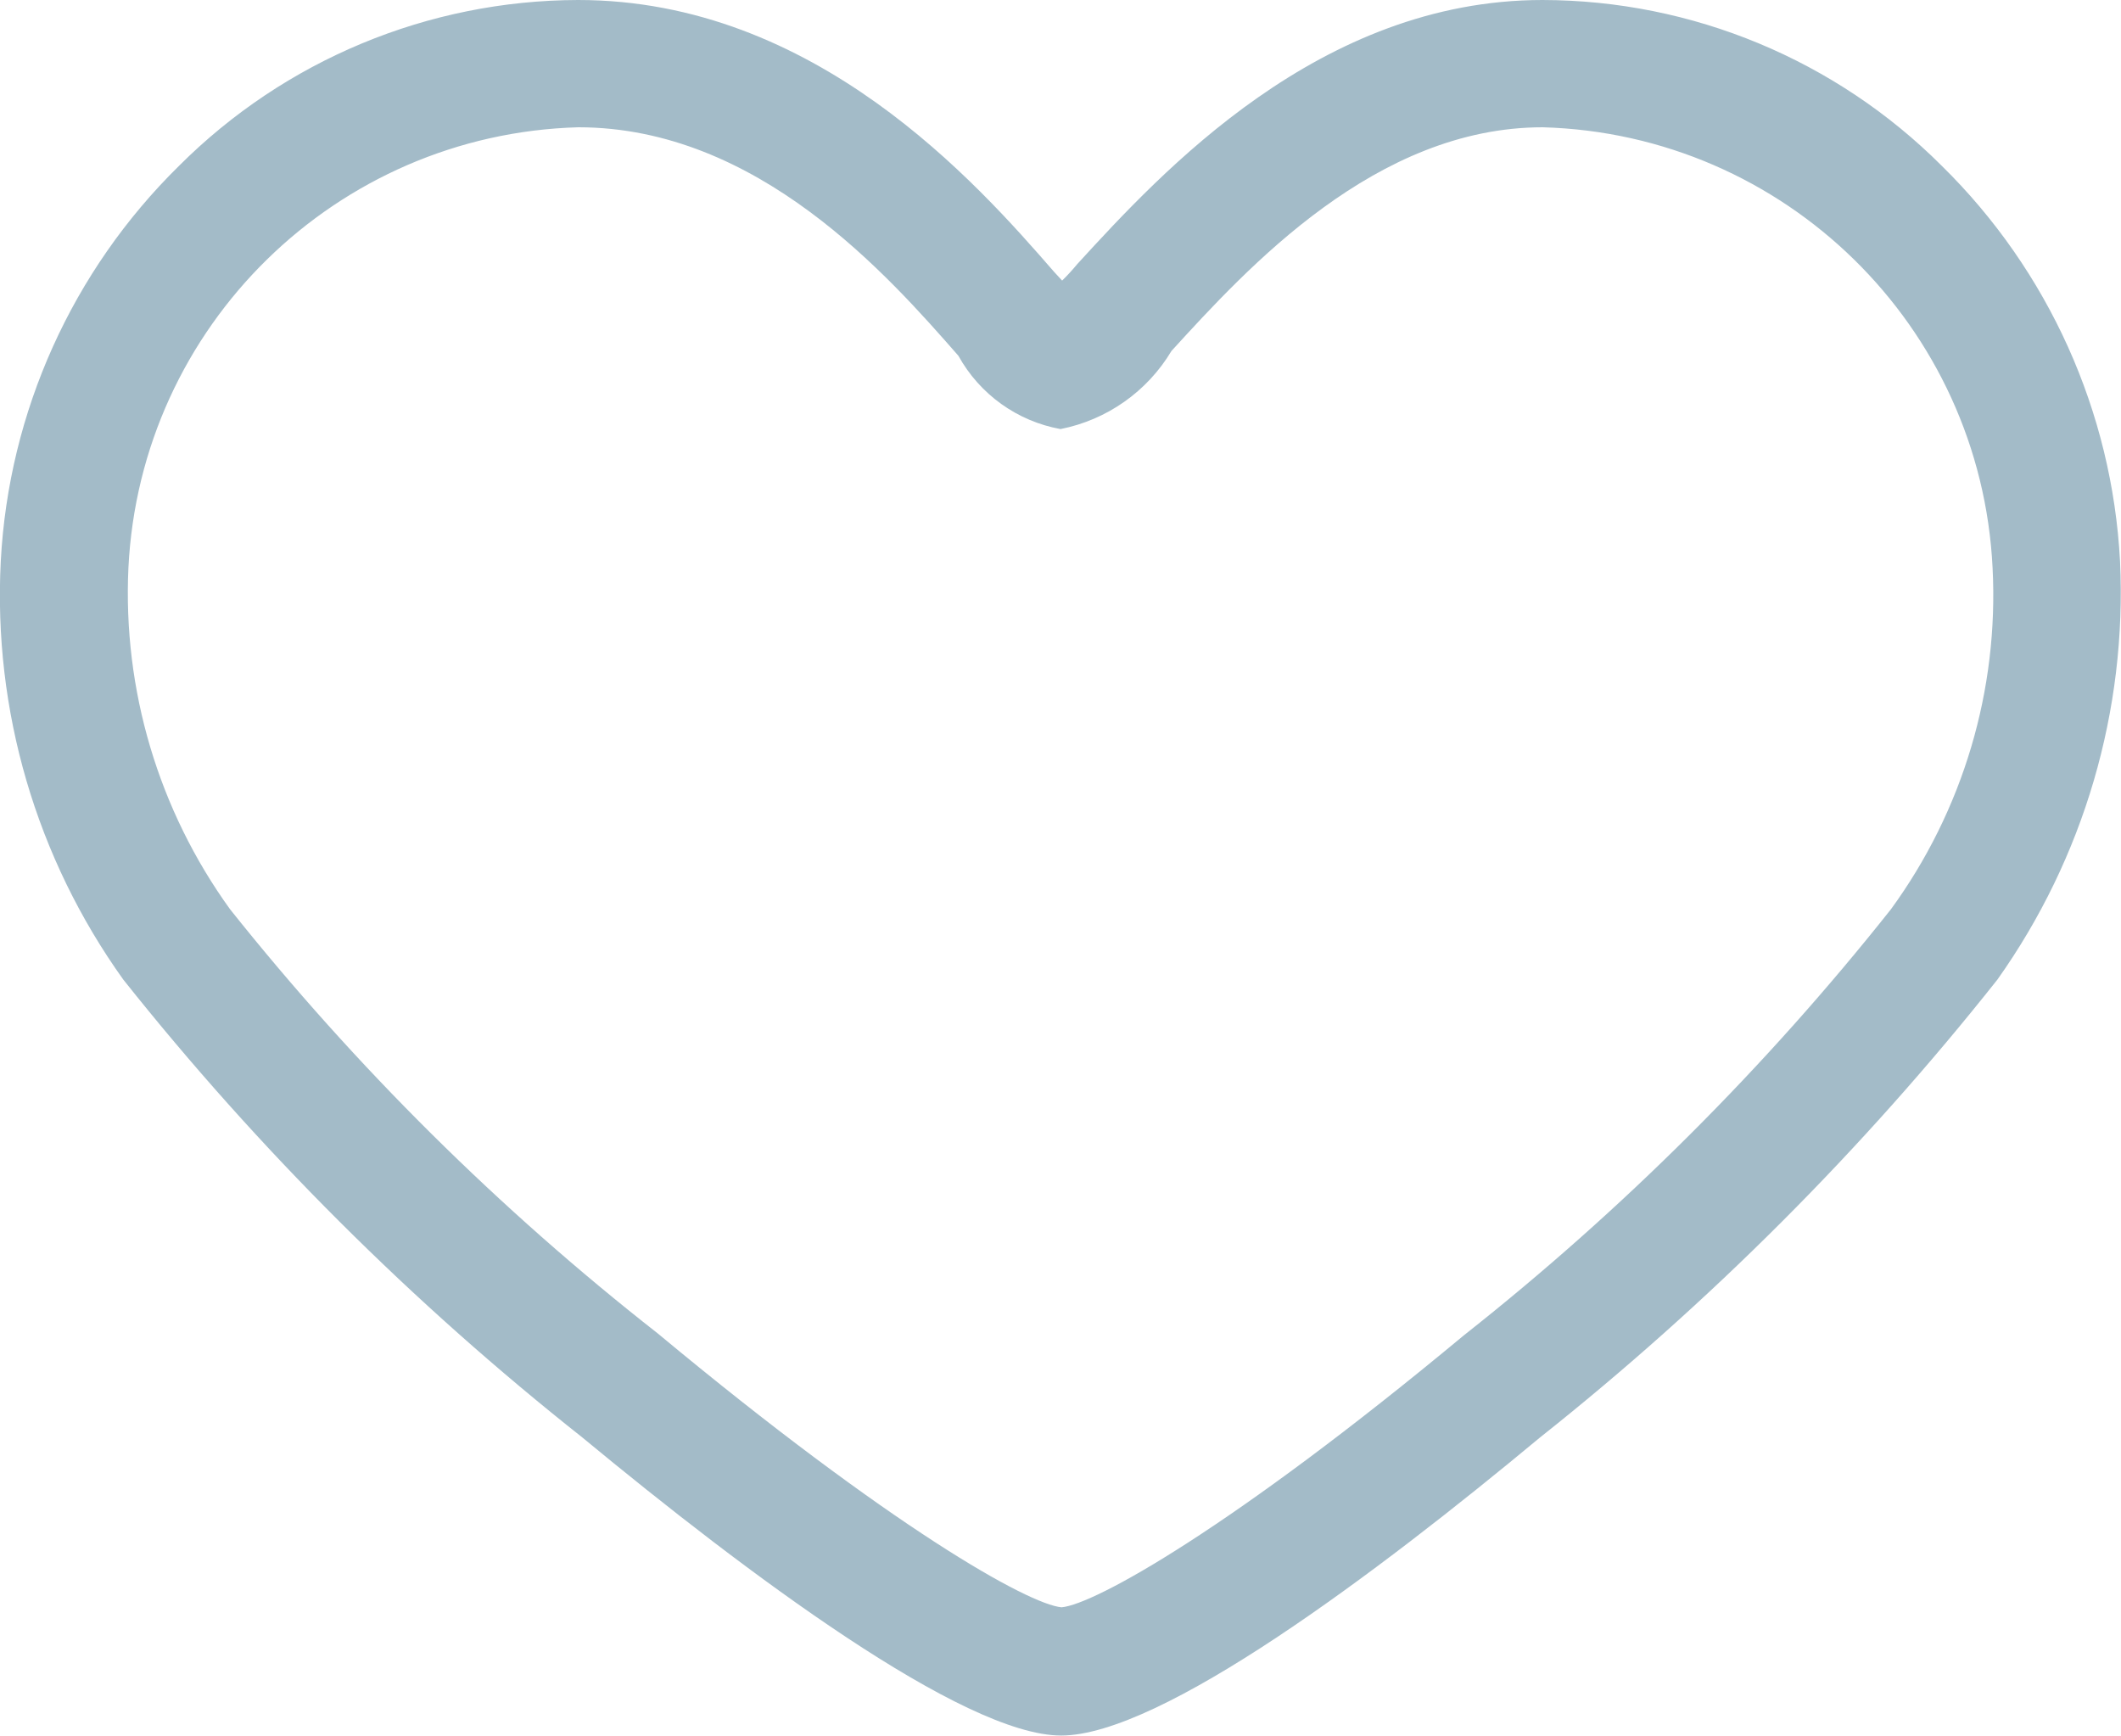
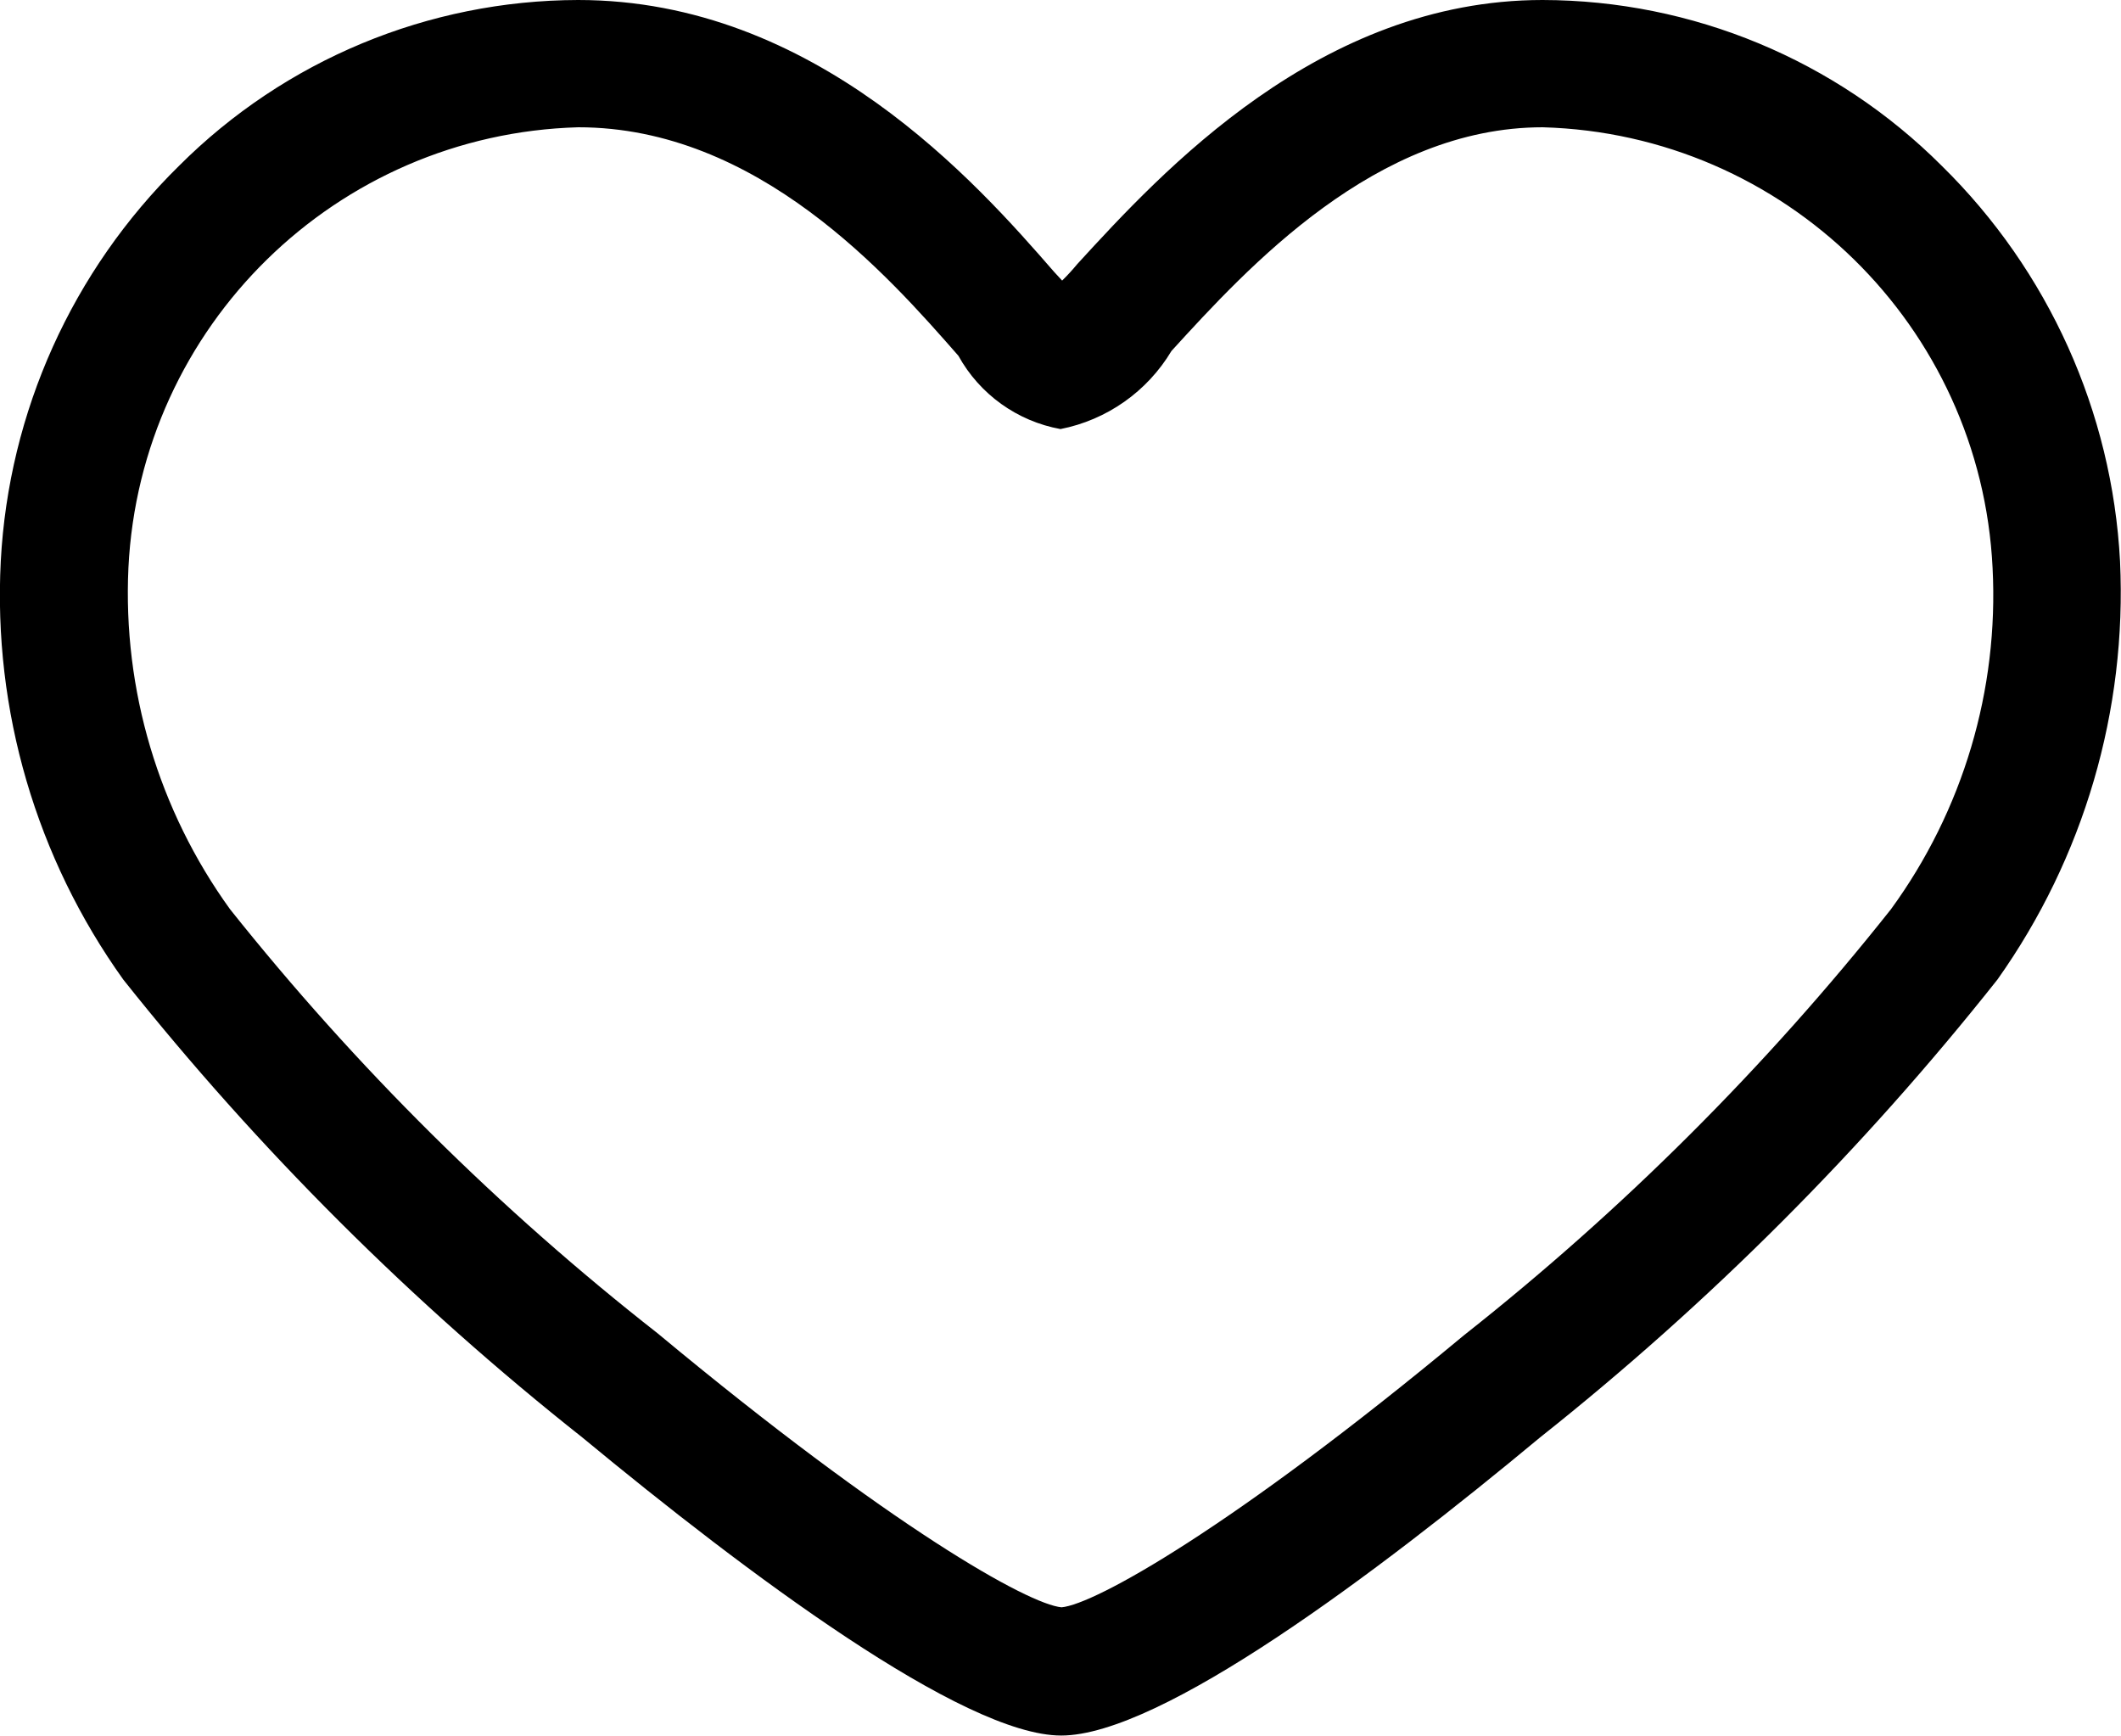
- <svg xmlns="http://www.w3.org/2000/svg" width="22" height="18" viewBox="0 0 22 18">
-   <defs>
-     <style>
-       .cls-1 {
-         fill: #a3bbc8;
-         fill-rule: evenodd;
-       }
-     </style>
-   </defs>
-   <path id="Forma_1" data-name="Forma 1" class="cls-1" d="M882.99,1569.82a6.208,6.208,0,0,0-1.849-4.1A5.871,5.871,0,0,0,877,1564c-2.311,0-3.948,1.78-4.827,2.74a2.156,2.156,0,0,1-.156.17l-0.083-.09c-0.8-.92-2.476-2.82-4.938-2.82a5.873,5.873,0,0,0-4.139,1.72,6.208,6.208,0,0,0-1.849,4.1,6.845,6.845,0,0,0,1.271,4.34,29.307,29.307,0,0,0,4.763,4.75c1.705,1.41,3.95,3.09,4.965,3.09,1.032,0,3.269-1.68,4.965-3.09a29.234,29.234,0,0,0,4.746-4.75A6.935,6.935,0,0,0,882.99,1569.82Zm-2.376,3.61a27,27,0,0,1-4.431,4.42c-2.406,2-3.831,2.79-4.172,2.82-0.342-.03-1.77-0.83-4.188-2.84a26.78,26.78,0,0,1-4.437-4.4,5.6,5.6,0,0,1-1.054-3.54,4.807,4.807,0,0,1,4.666-4.57c1.863,0,3.216,1.54,3.943,2.37a1.52,1.52,0,0,0,1.059.76,1.731,1.731,0,0,0,1.151-.81c0.794-.87,2.122-2.32,3.851-2.32a4.807,4.807,0,0,1,4.666,4.57A5.528,5.528,0,0,1,880.614,1573.43Z" transform="translate(-861 -1564)" />
+ <svg width="22" height="18" viewBox="0 0 22 18">
+   <path d="M882.99,1569.82a6.208,6.208,0,0,0-1.849-4.1A5.871,5.871,0,0,0,877,1564c-2.311,0-3.948,1.78-4.827,2.74a2.156,2.156,0,0,1-.156.17l-0.083-.09c-0.8-.92-2.476-2.82-4.938-2.82a5.873,5.873,0,0,0-4.139,1.72,6.208,6.208,0,0,0-1.849,4.1,6.845,6.845,0,0,0,1.271,4.34,29.307,29.307,0,0,0,4.763,4.75c1.705,1.41,3.95,3.09,4.965,3.09,1.032,0,3.269-1.68,4.965-3.09a29.234,29.234,0,0,0,4.746-4.75A6.935,6.935,0,0,0,882.99,1569.82Zm-2.376,3.61a27,27,0,0,1-4.431,4.42c-2.406,2-3.831,2.79-4.172,2.82-0.342-.03-1.77-0.83-4.188-2.84a26.78,26.78,0,0,1-4.437-4.4,5.6,5.6,0,0,1-1.054-3.54,4.807,4.807,0,0,1,4.666-4.57c1.863,0,3.216,1.54,3.943,2.37a1.52,1.52,0,0,0,1.059.76,1.731,1.731,0,0,0,1.151-.81c0.794-.87,2.122-2.32,3.851-2.32a4.807,4.807,0,0,1,4.666,4.57A5.528,5.528,0,0,1,880.614,1573.43Z" transform="translate(-861 -1564)" />
</svg>
